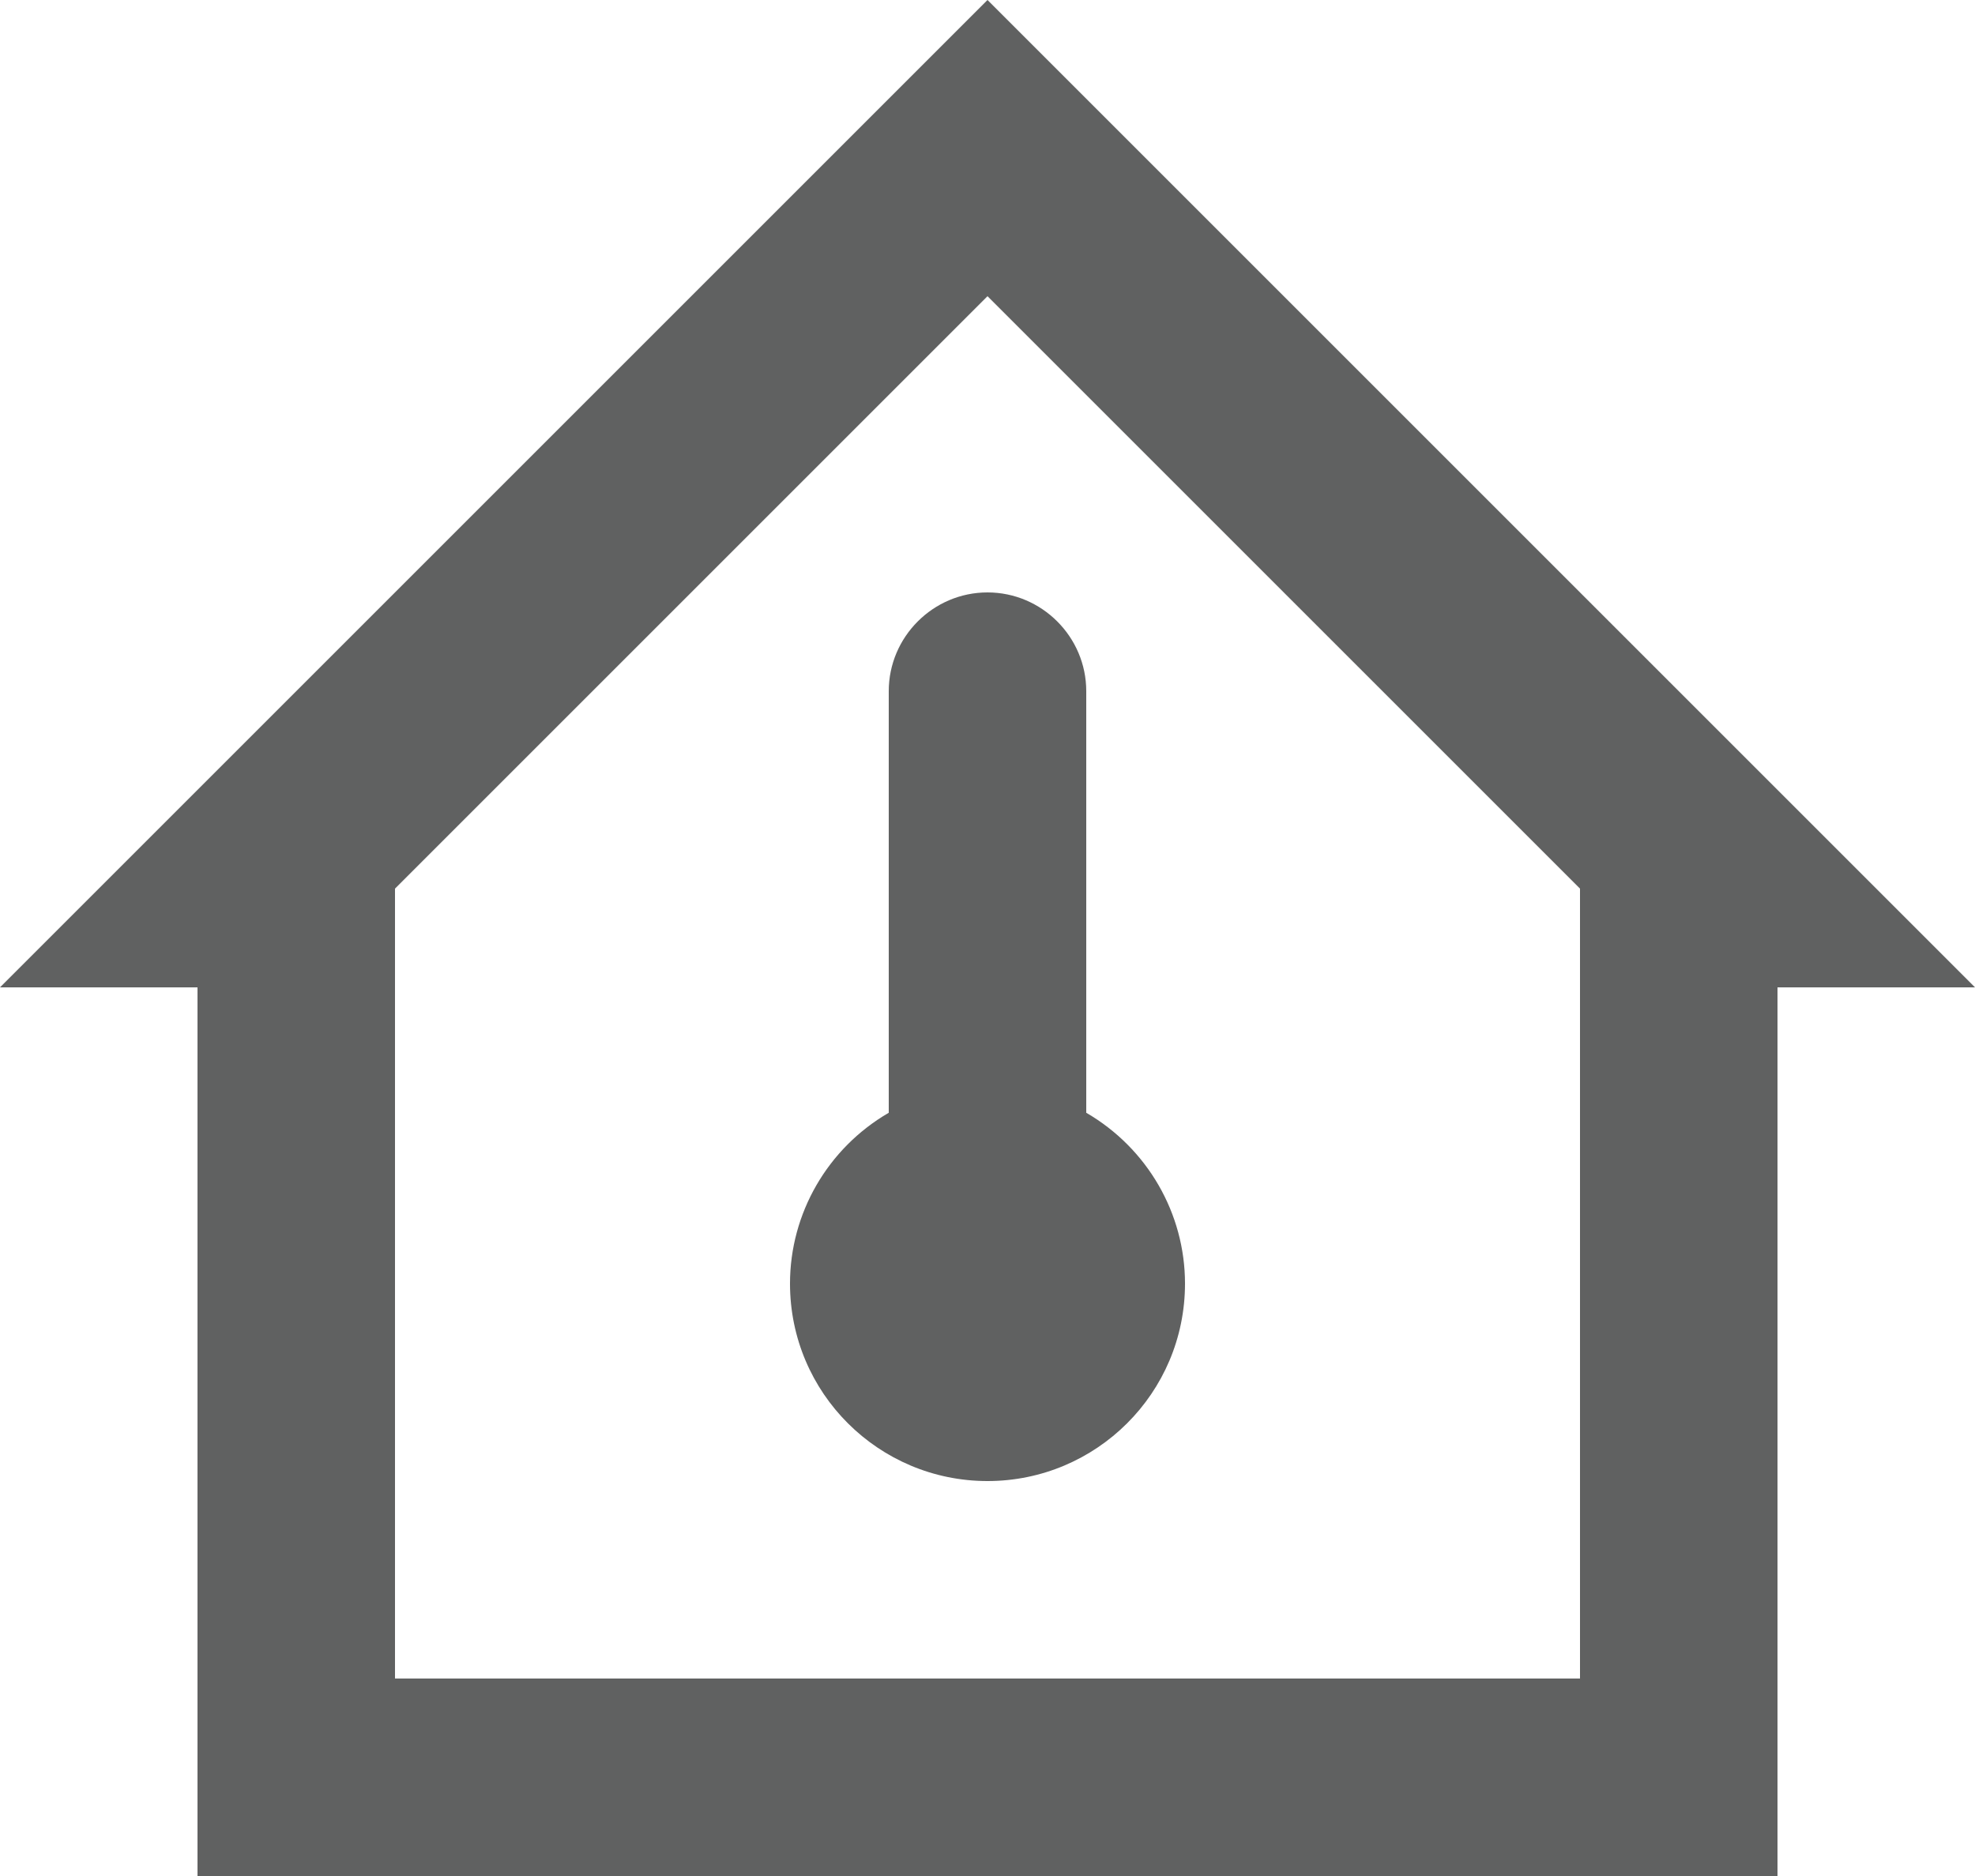
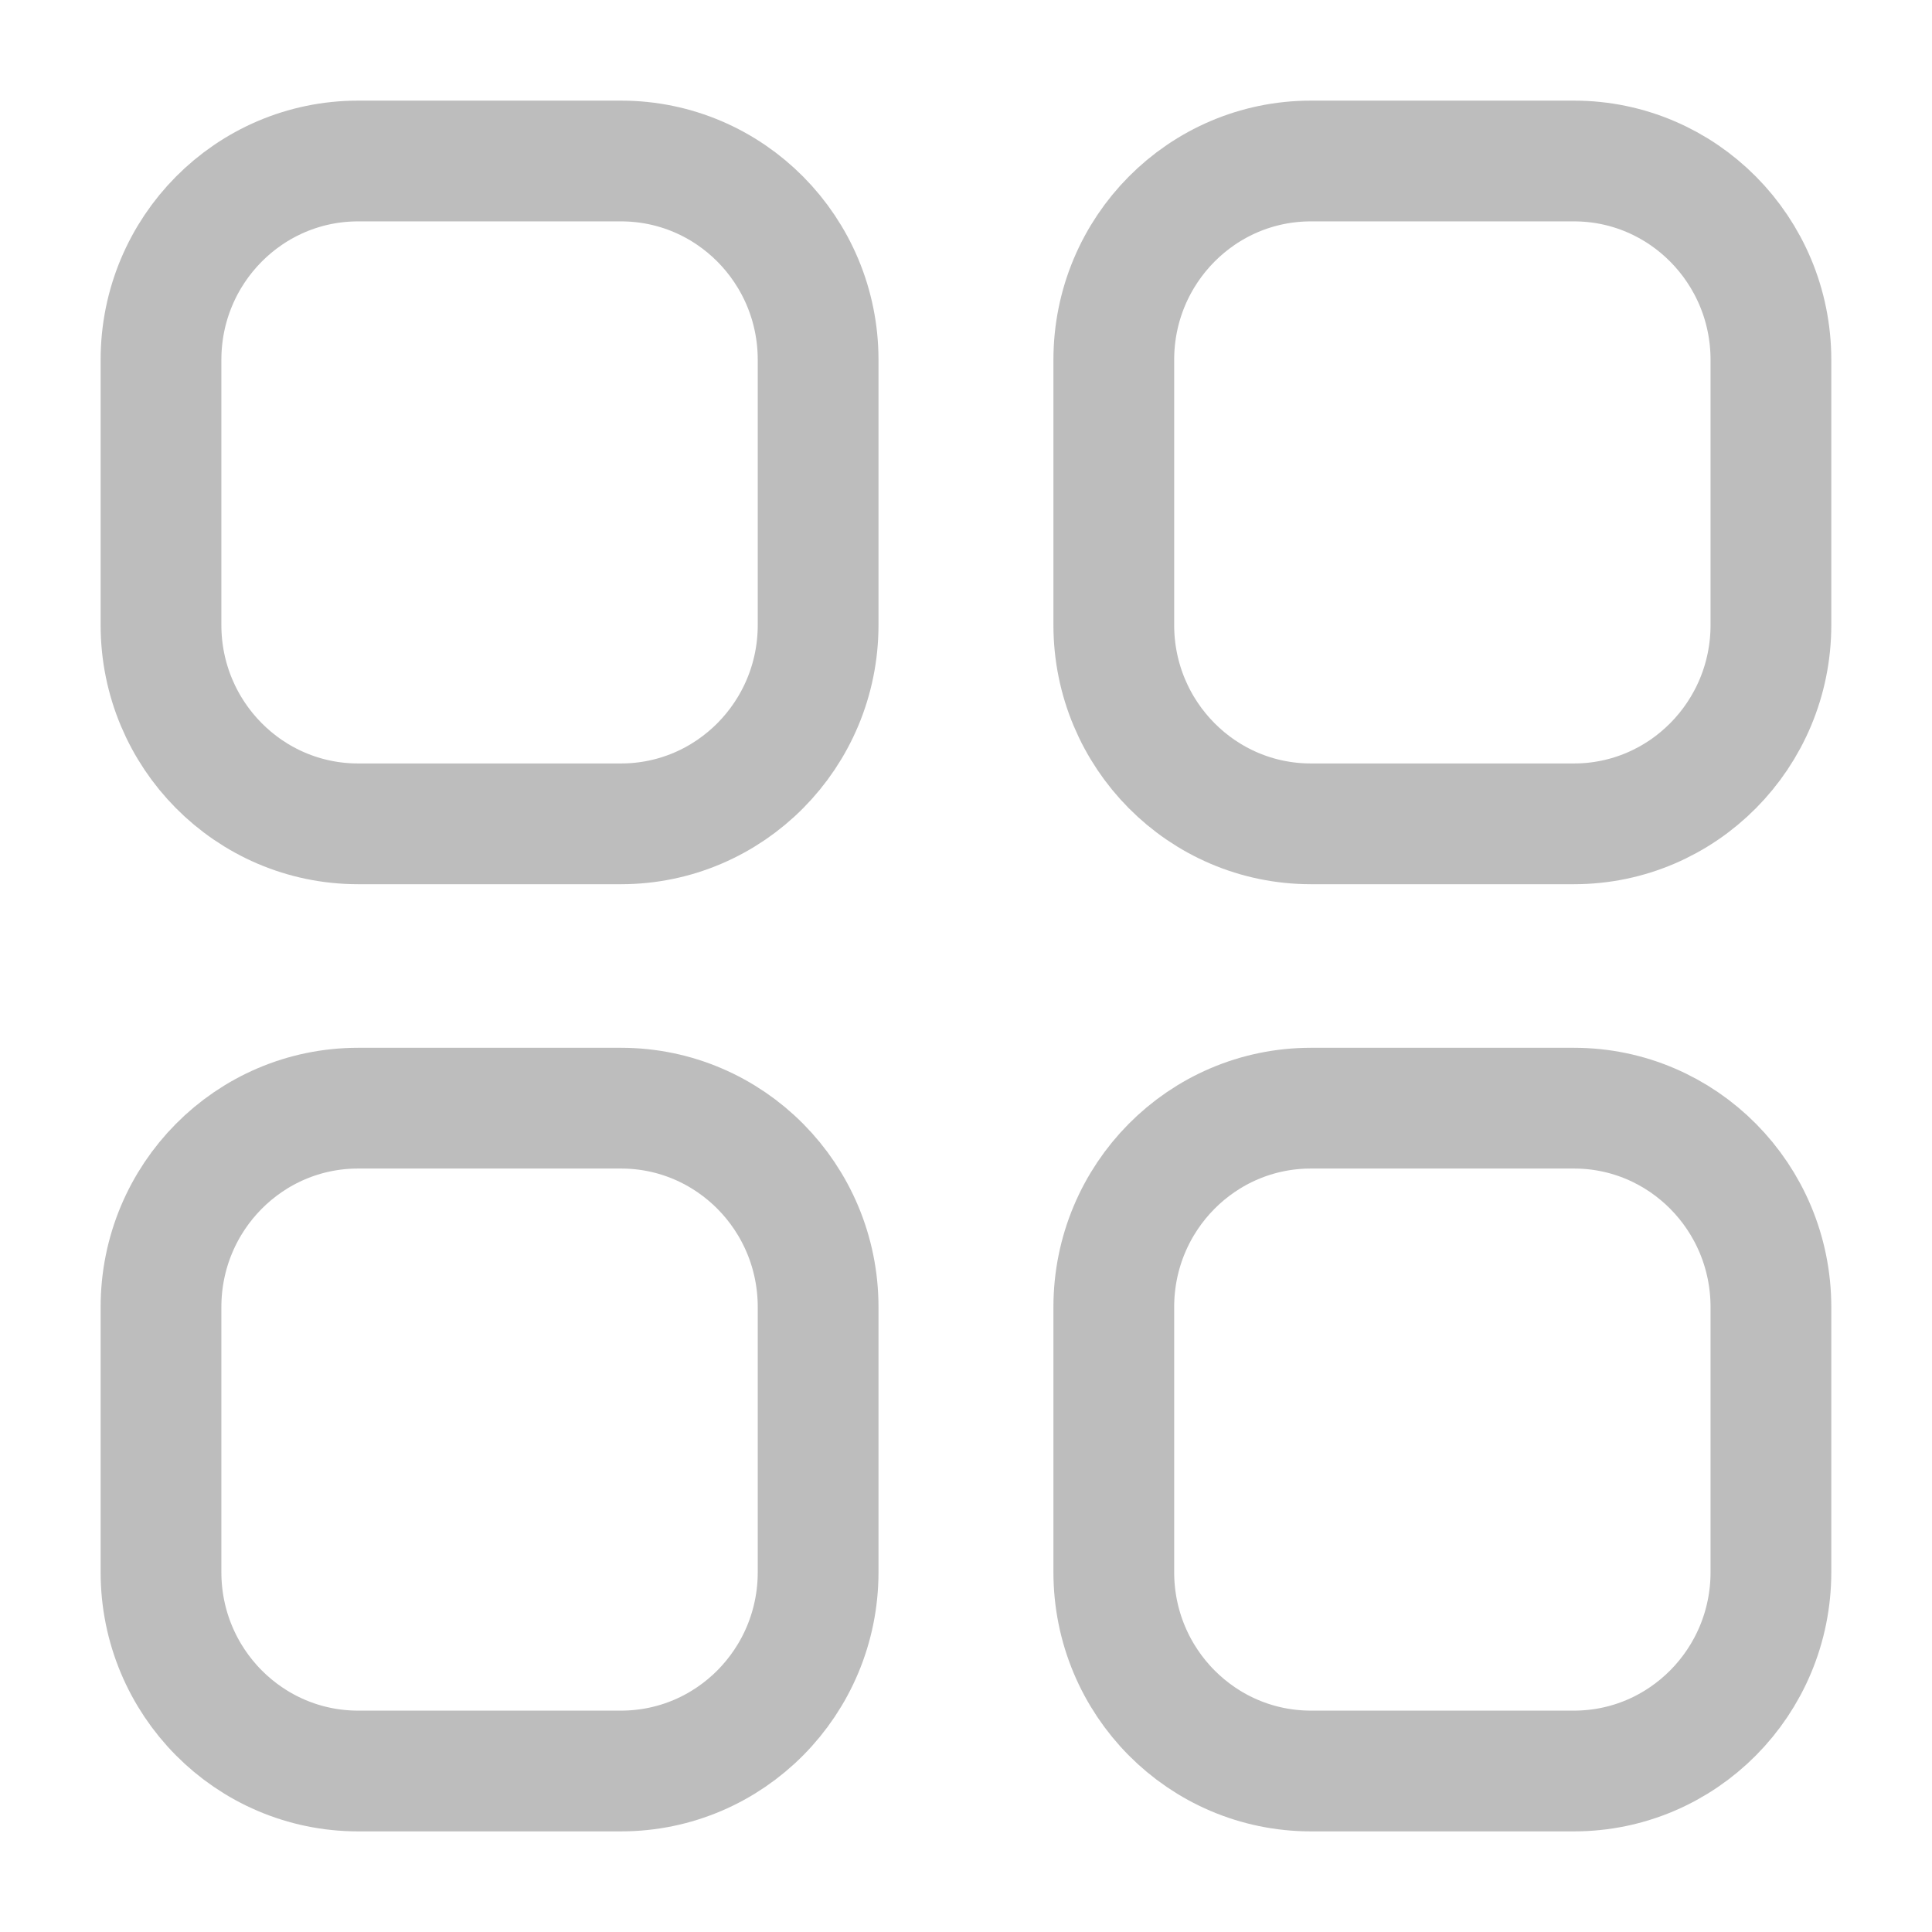
- <svg xmlns="http://www.w3.org/2000/svg" width="20" height="19" viewBox="0 0 20 19" fill="none">
-   <path d="M10 0L0 10H2V19H18V10H20L10 0ZM10 3L16 9V17H4V9L10 3ZM10 6C9.45 6 9 6.45 9 7V11.27C8.38 11.63 8 12.29 8 13C8 14.11 8.9 15 10 15C11.1 15 12 14.11 12 13C12 12.29 11.62 11.63 11 11.27V7C11 6.45 10.55 6 10 6Z" fill="#606161" />
+ <svg xmlns="http://www.w3.org/2000/svg" width="24" height="24" viewBox="0 0 24 24" fill="none">
+   <path fill-rule="evenodd" clip-rule="evenodd" d="M16.285 2H19.552C20.903 2 21.999 3.106 21.999 4.47V7.764C21.999 9.127 20.903 10.234 19.552 10.234H16.285C14.932 10.234 13.836 9.127 13.836 7.764V4.47C13.836 3.106 14.932 2 16.285 2Z" stroke="#BDBDBD" stroke-width="1.5" stroke-linecap="round" stroke-linejoin="round" />
+   <path fill-rule="evenodd" clip-rule="evenodd" d="M4.449 2H7.714C9.067 2 10.163 3.106 10.163 4.47V7.764C10.163 9.127 9.067 10.234 7.714 10.234H4.449C3.096 10.234 2 9.127 2 7.764V4.47C2 3.106 3.096 2 4.449 2Z" stroke="#BDBDBD" stroke-width="1.5" stroke-linecap="round" stroke-linejoin="round" />
+   <path fill-rule="evenodd" clip-rule="evenodd" d="M4.449 13.766H7.714C9.067 13.766 10.163 14.872 10.163 16.237V19.53C10.163 20.894 9.067 22 7.714 22H4.449C3.096 22 2 20.894 2 19.53V16.237C2 14.872 3.096 13.766 4.449 13.766Z" stroke="#BDBDBD" stroke-width="1.5" stroke-linecap="round" stroke-linejoin="round" />
+   <path fill-rule="evenodd" clip-rule="evenodd" d="M16.285 13.766H19.552C20.903 13.766 21.999 14.872 21.999 16.237V19.53C21.999 20.894 20.903 22 19.552 22H16.285C14.932 22 13.836 20.894 13.836 19.53V16.237C13.836 14.872 14.932 13.766 16.285 13.766Z" stroke="#BDBDBD" stroke-width="1.5" stroke-linecap="round" stroke-linejoin="round" />
</svg>
